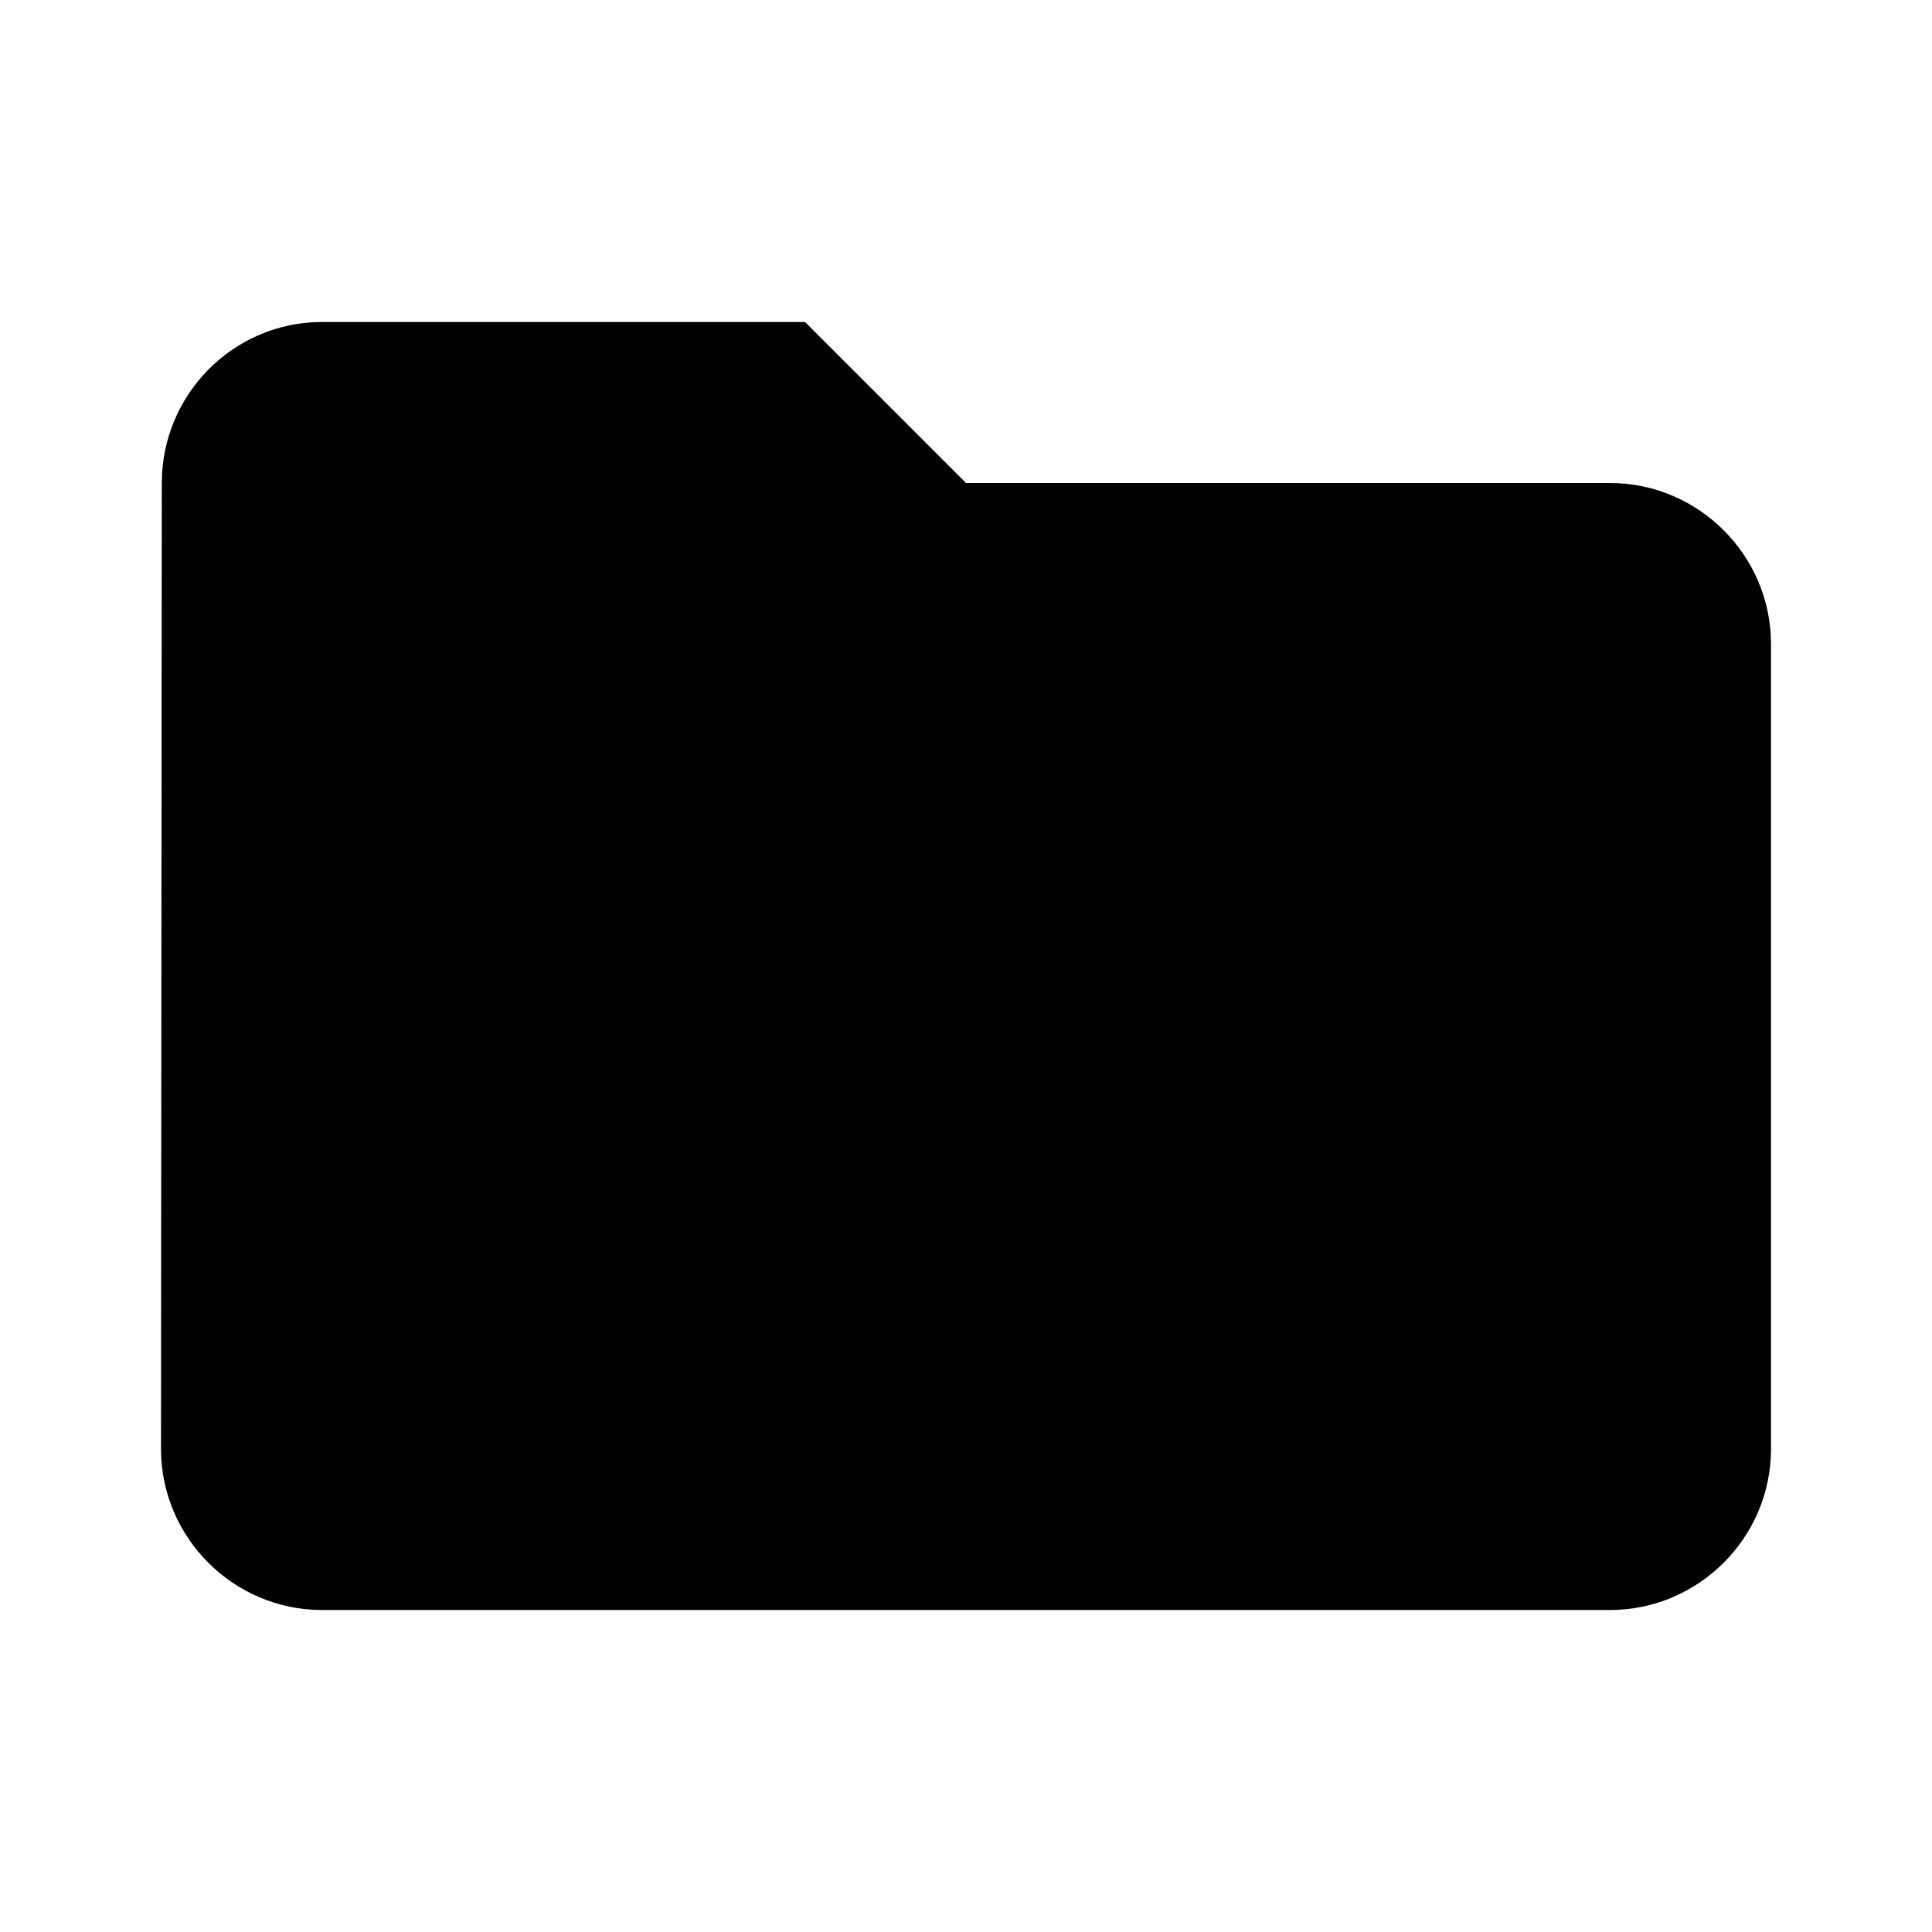
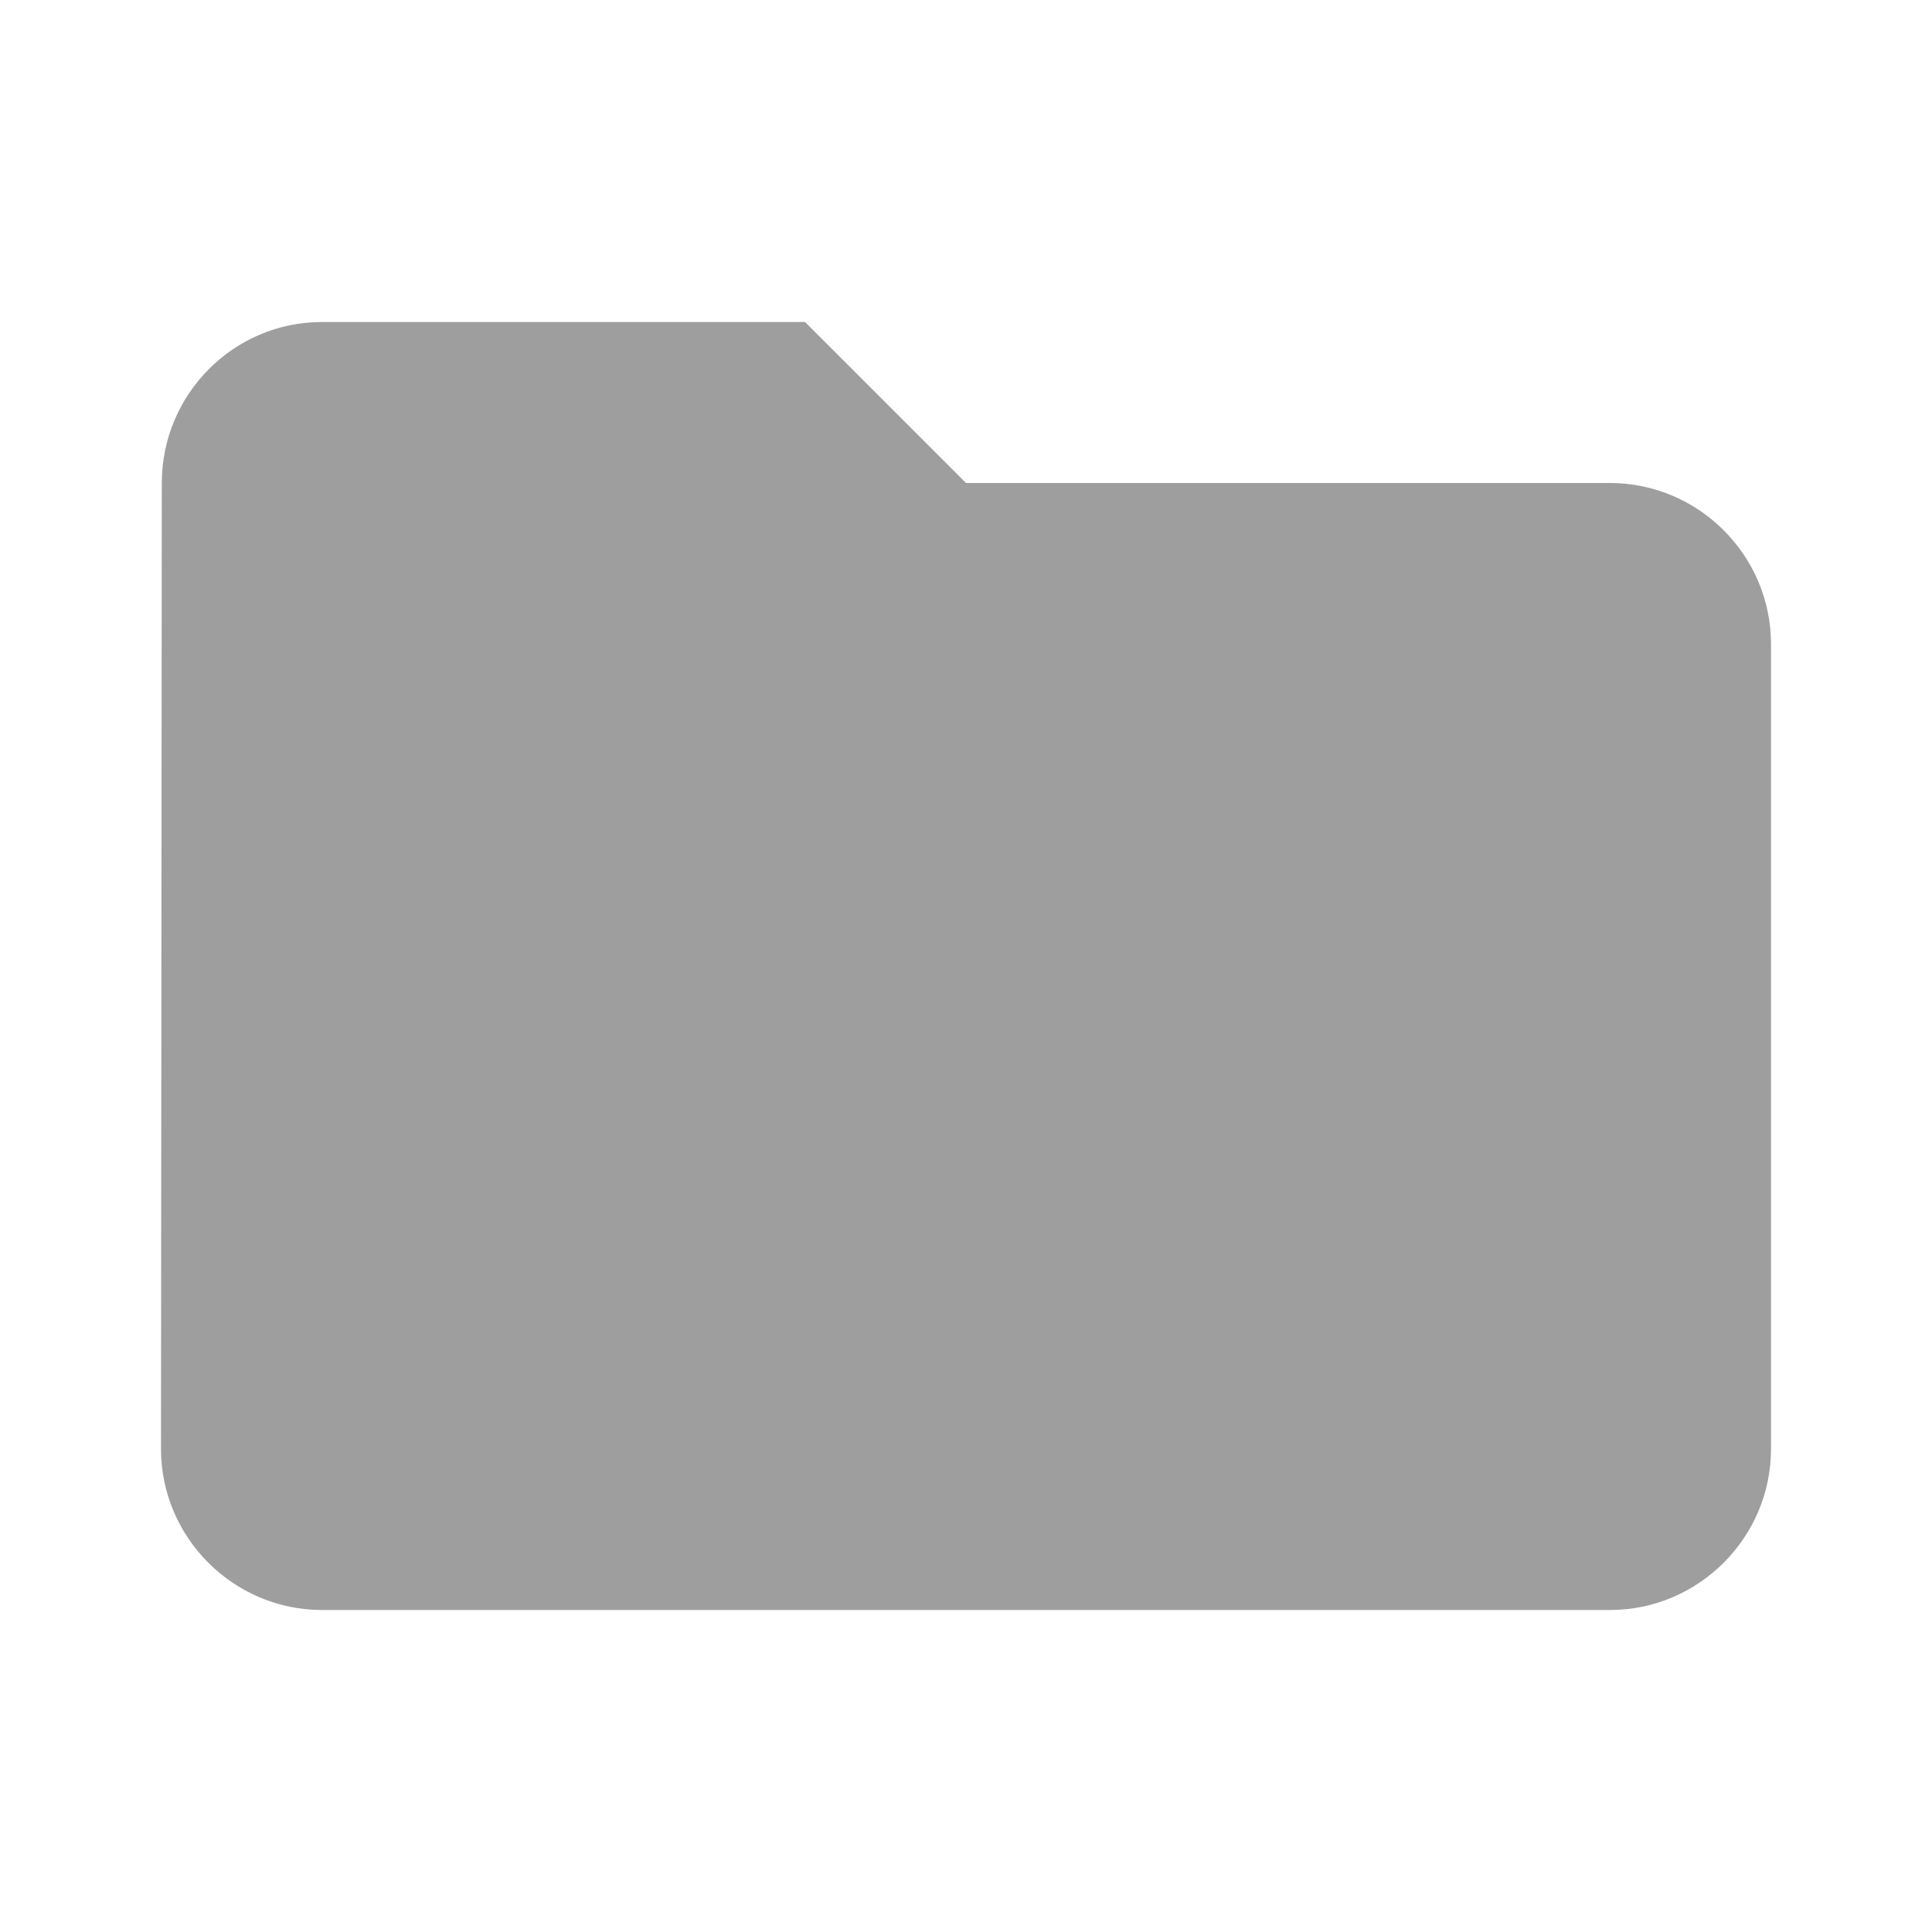
- <svg xmlns="http://www.w3.org/2000/svg" width="24" height="24" viewBox="0 0 24 24">
+ <svg xmlns="http://www.w3.org/2000/svg" width="24" height="24" viewBox="0 0 24 24" fill="#9e9e9e">
  <path d="M10 4H4c-1.1 0-1.99.9-1.99 2L2 18c0 1.1.9 2 2 2h16c1.1 0 2-.9 2-2V8c0-1.1-.9-2-2-2h-8l-2-2z" />
  <path d="M0 0h24v24H0z" fill="none" />
</svg>
